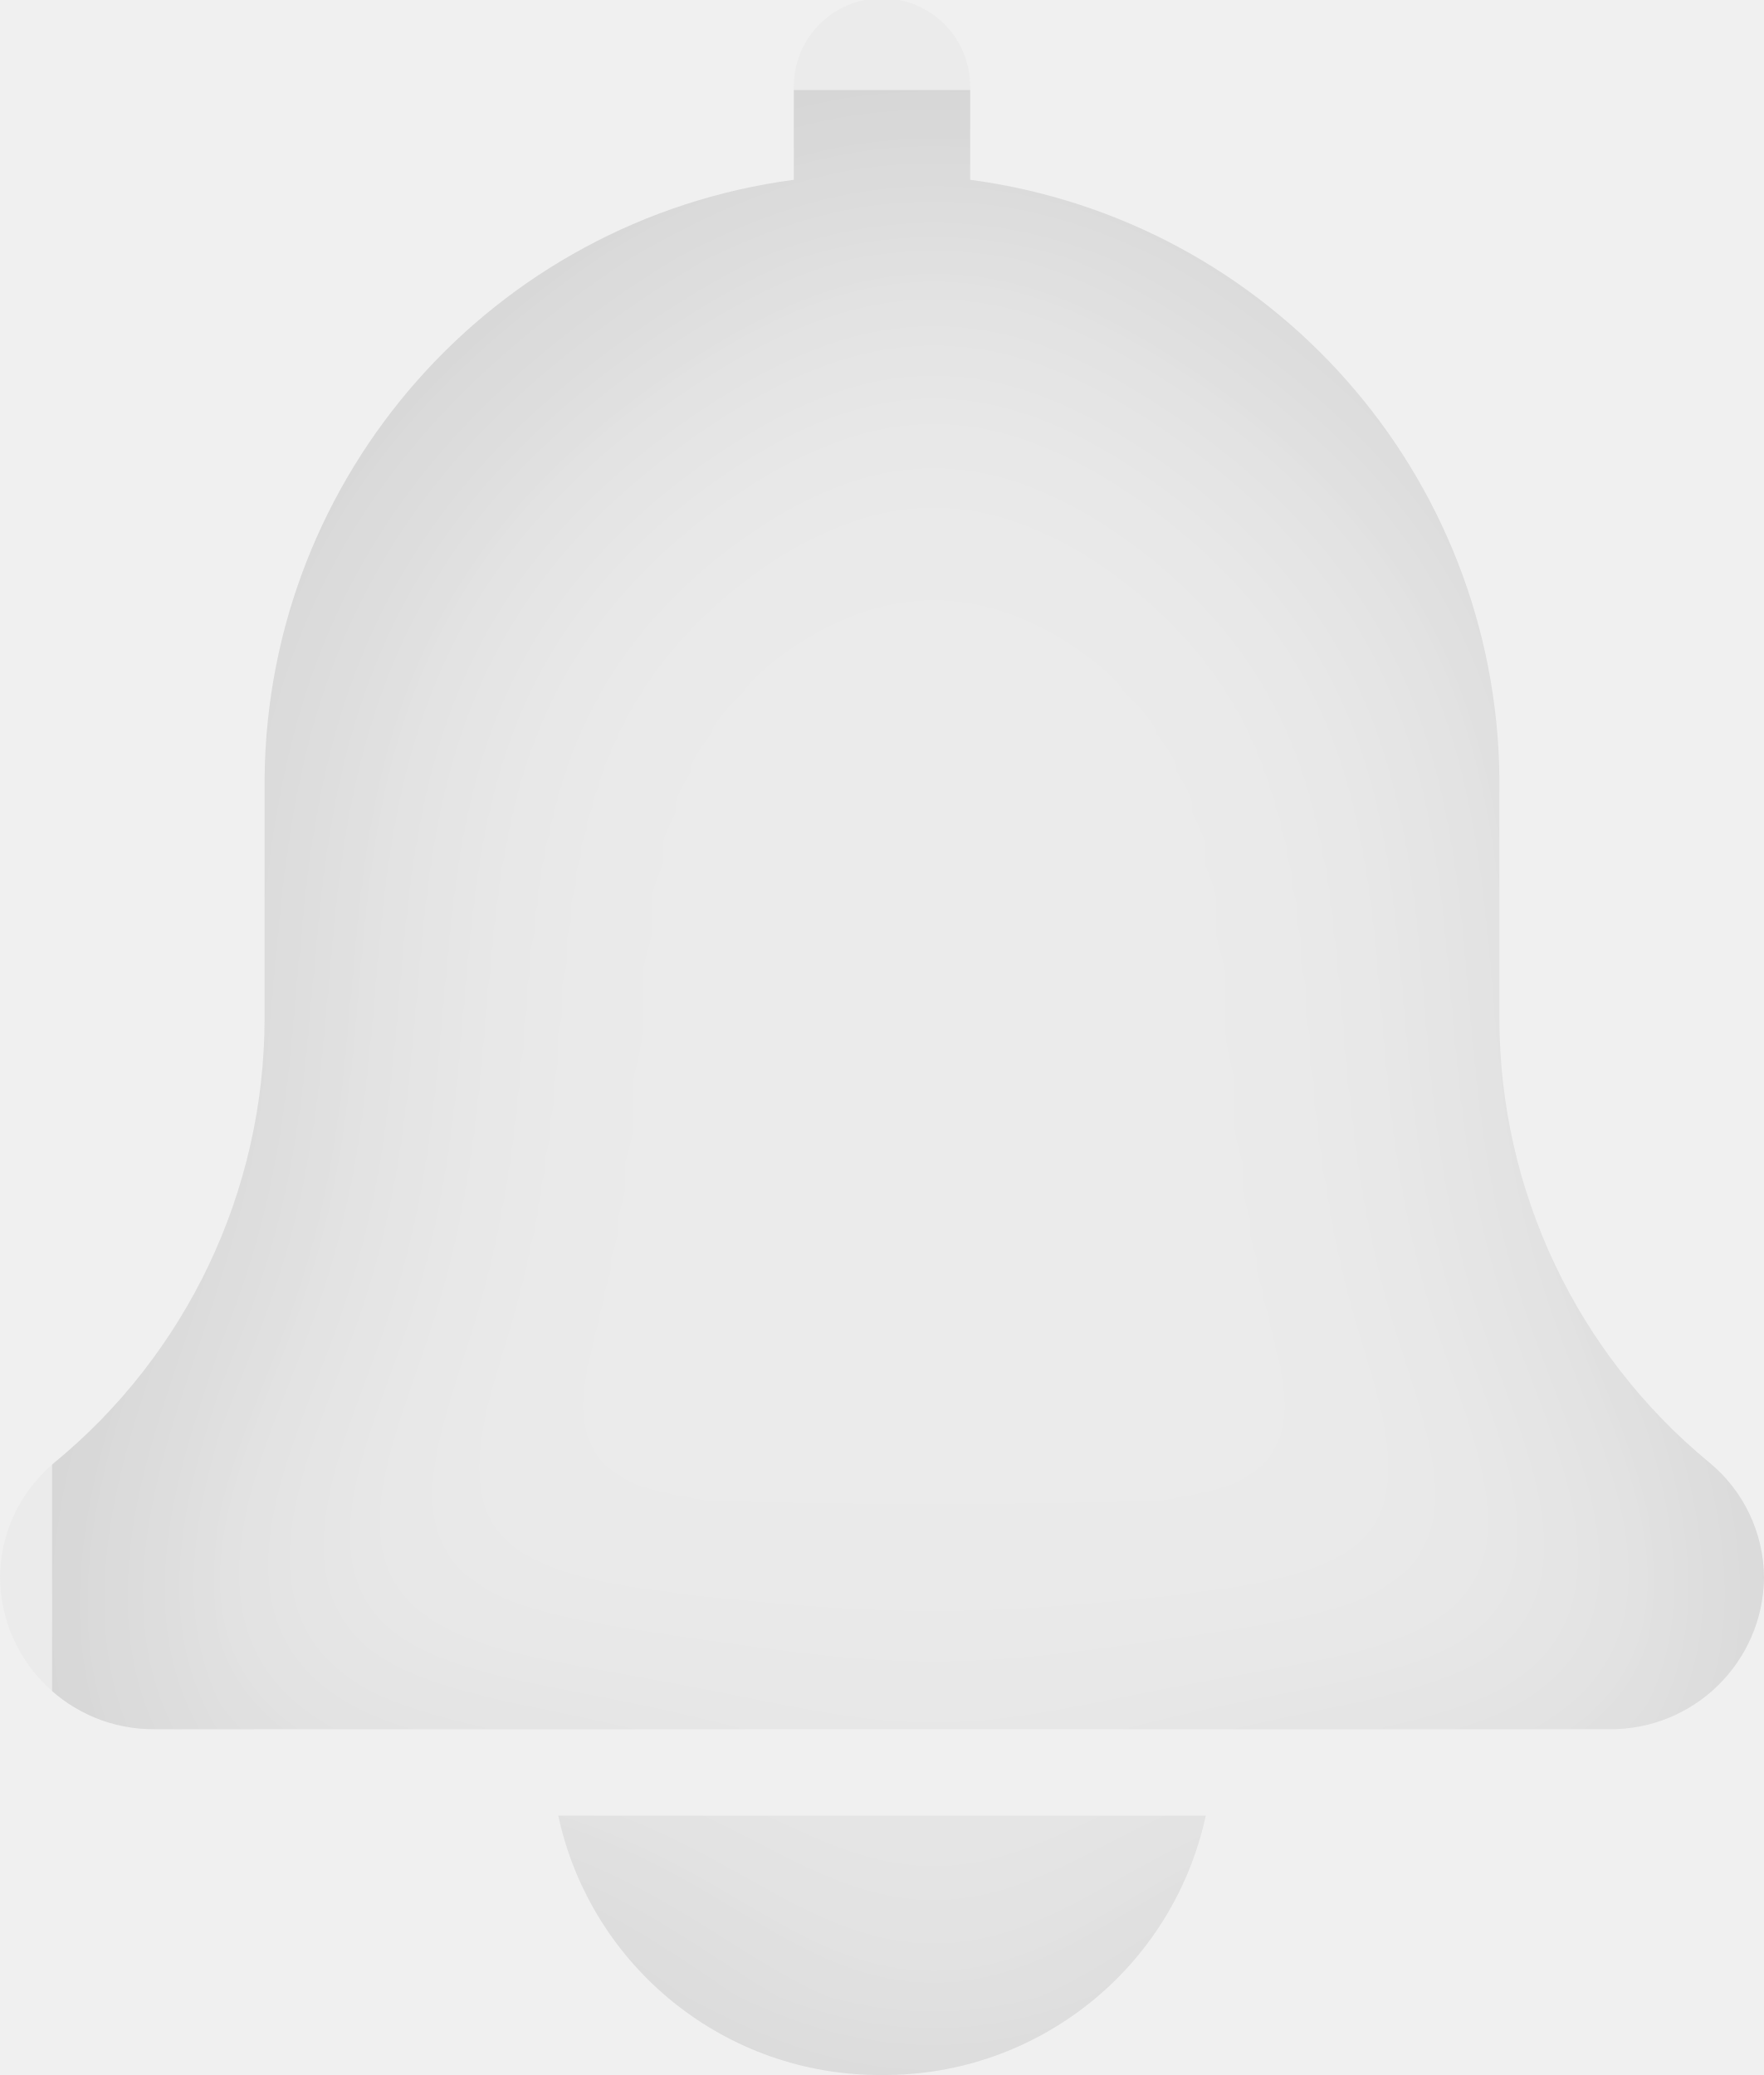
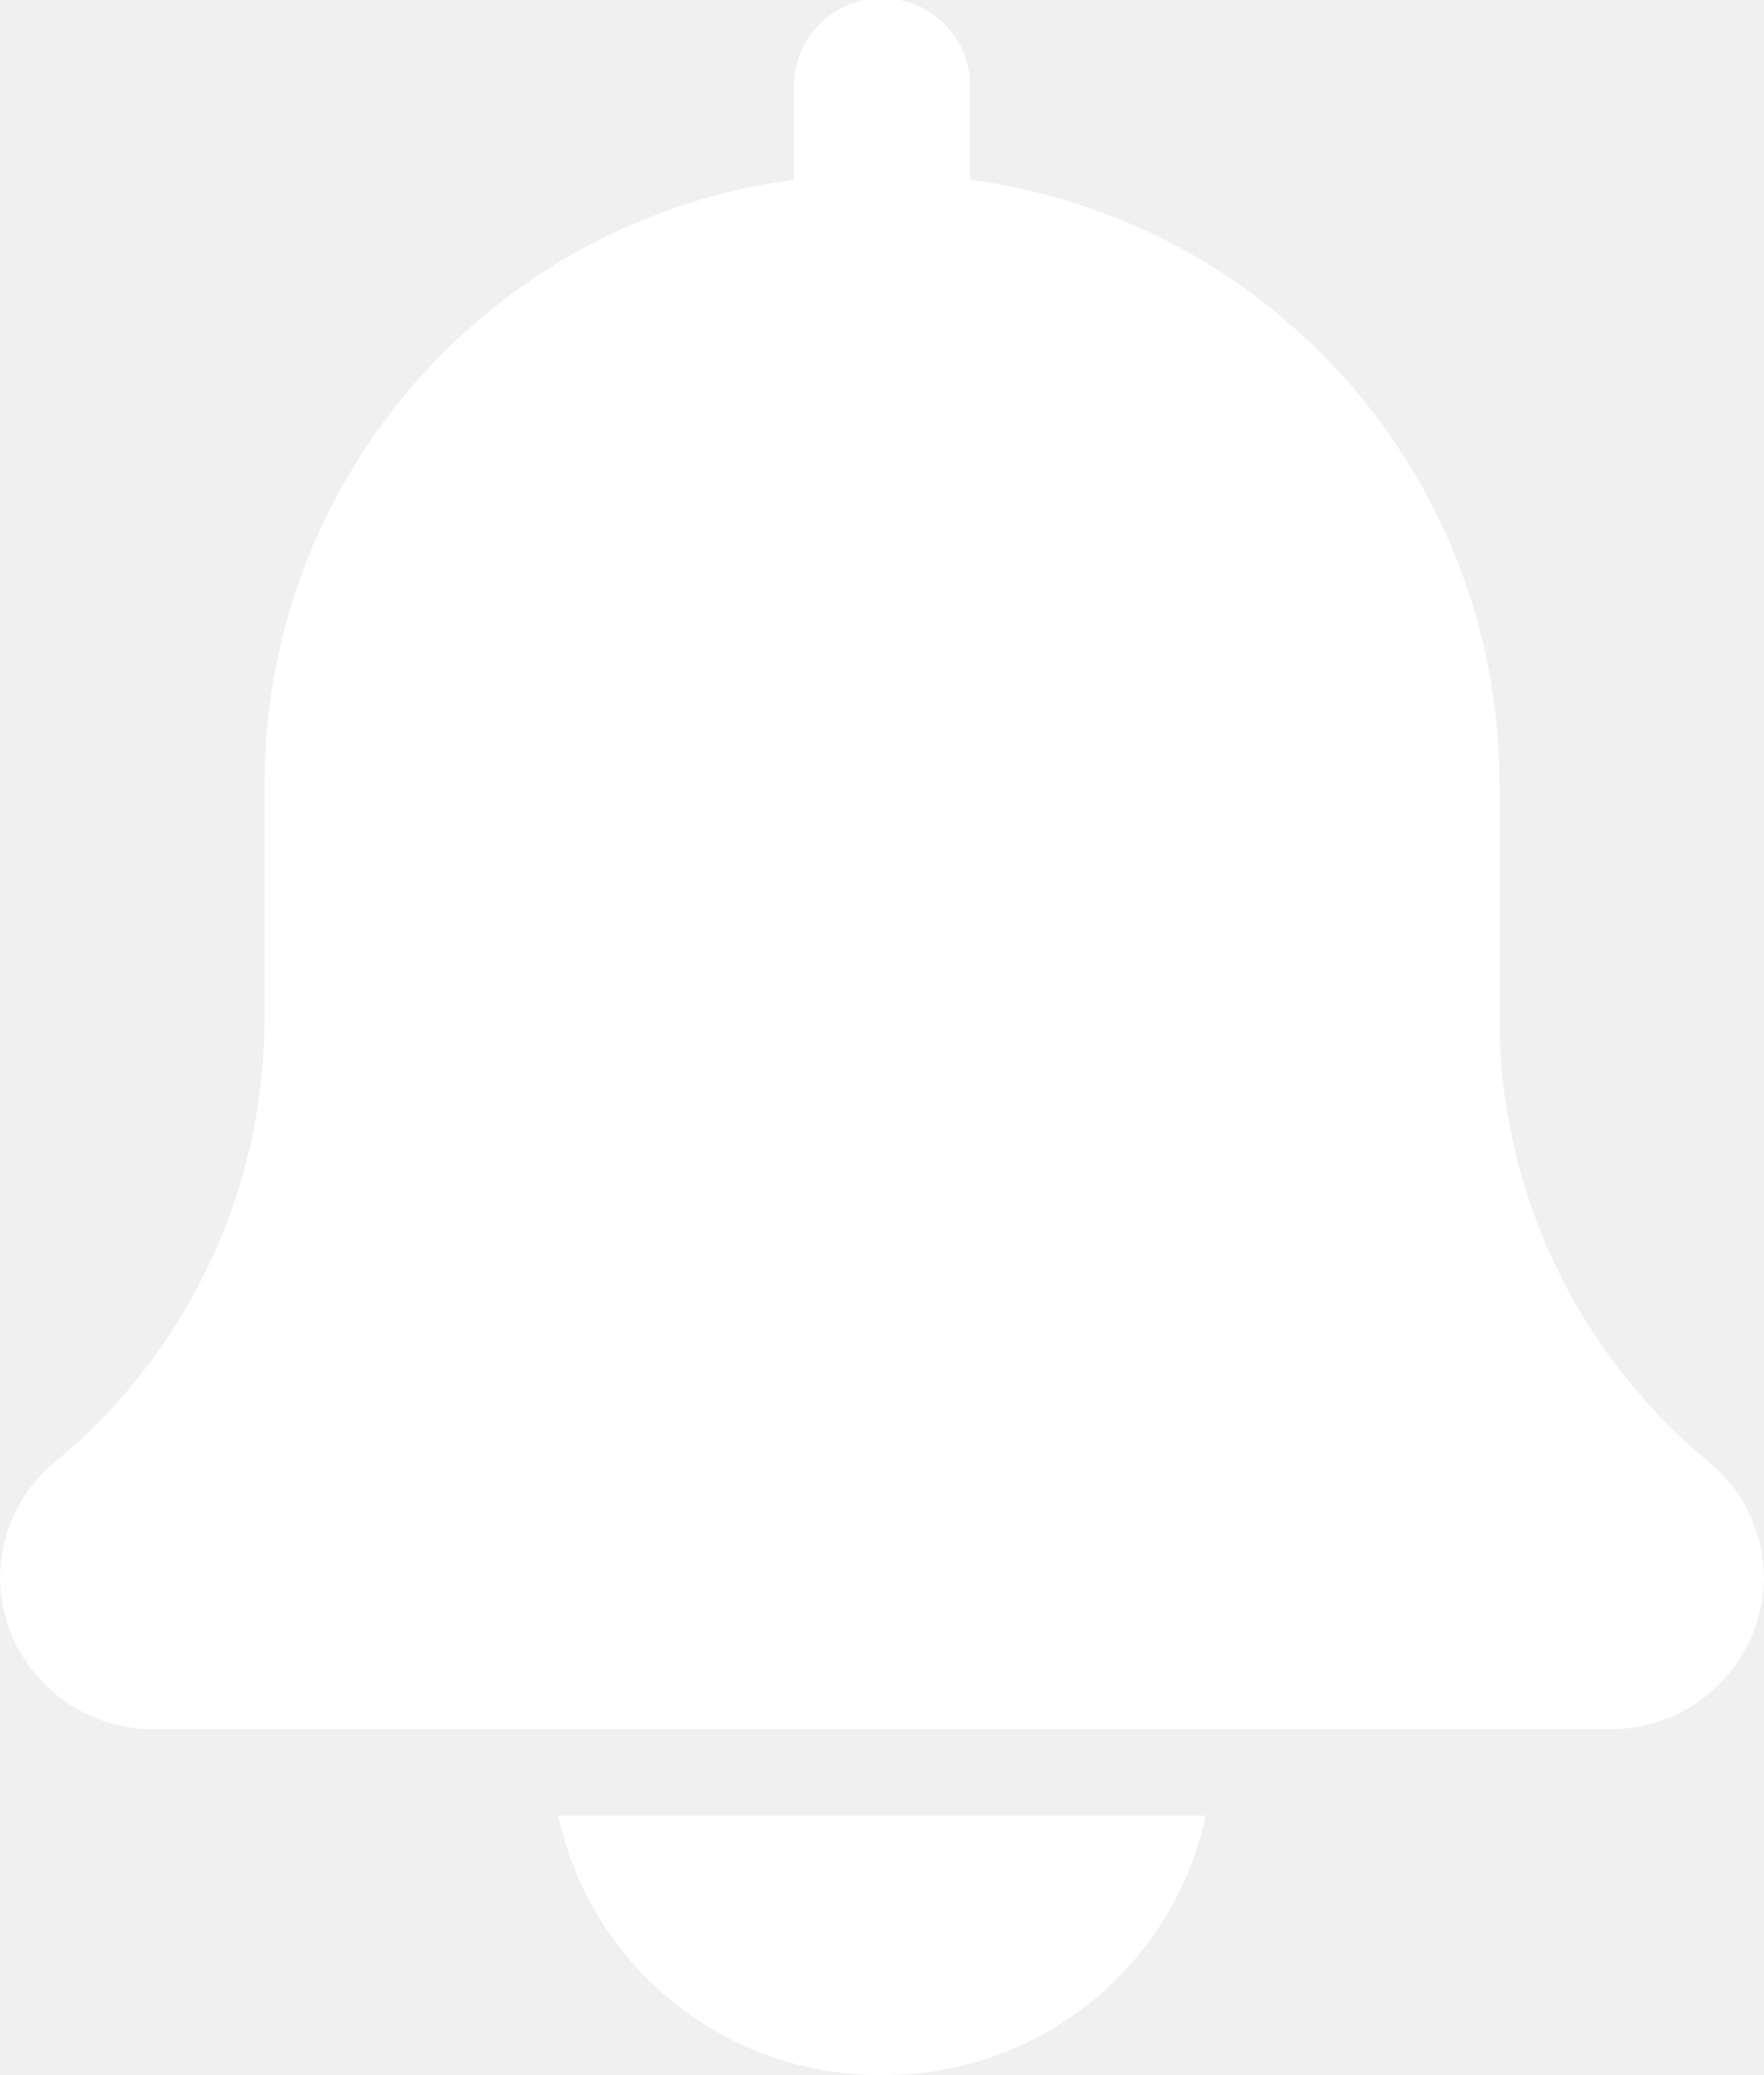
- <svg xmlns="http://www.w3.org/2000/svg" width="17" height="20" viewBox="0 0 17 20">
-   <defs>
-     <style>
-       .cls-1 {
-         fill: #ebebeb;
-         fill-rule: evenodd;
-         filter: url(#filter);
-       }
-     </style>
-     <filter id="filter" x="1477" y="18" width="17" height="20" filterUnits="userSpaceOnUse">
-       <feGaussianBlur result="blur" stdDeviation="1.732" in="SourceAlpha" />
-       <feFlood result="flood" flood-opacity="0.23" />
-       <feComposite result="composite" operator="out" in2="blur" />
-       <feOffset result="offset" dx="0.5" dy="0.866" />
-       <feComposite result="composite-2" operator="in" in2="SourceAlpha" />
-       <feBlend result="blend" mode="multiply" in2="SourceGraphic" />
-     </filter>
-   </defs>
-   <path id="icon_bell" data-name="icon bell" class="cls-1" d="M1493.47,32.094a5.553,5.553,0,0,1-2.02-4.271V25.5a5.875,5.875,0,0,0-5.1-5.767v-0.9a0.85,0.85,0,0,0-1.7,0v0.9a5.875,5.875,0,0,0-5.1,5.767v2.323a5.553,5.553,0,0,1-2.03,4.278,1.446,1.446,0,0,0-.52,1.107,1.477,1.477,0,0,0,1.49,1.459h14.02a1.477,1.477,0,0,0,1.49-1.459A1.447,1.447,0,0,0,1493.47,32.094ZM1485.5,38a3.169,3.169,0,0,0,3.12-2.5h-6.24A3.169,3.169,0,0,0,1485.5,38Z" transform="translate(-1477 -18)" />
+ <svg xmlns="http://www.w3.org/2000/svg" fill="#ffffff" width="17" height="20" viewBox="0 0 17 20">
+   <path d="M1493.47,32.094a5.553,5.553,0,0,1-2.02-4.271V25.5a5.875,5.875,0,0,0-5.1-5.767v-0.9a0.85,0.85,0,0,0-1.7,0v0.9a5.875,5.875,0,0,0-5.1,5.767v2.323a5.553,5.553,0,0,1-2.03,4.278,1.446,1.446,0,0,0-.52,1.107,1.477,1.477,0,0,0,1.49,1.459h14.02a1.477,1.477,0,0,0,1.49-1.459A1.447,1.447,0,0,0,1493.47,32.094ZM1485.5,38a3.169,3.169,0,0,0,3.12-2.5h-6.24A3.169,3.169,0,0,0,1485.5,38Z" transform="translate(-1477 -18)" />
</svg>
